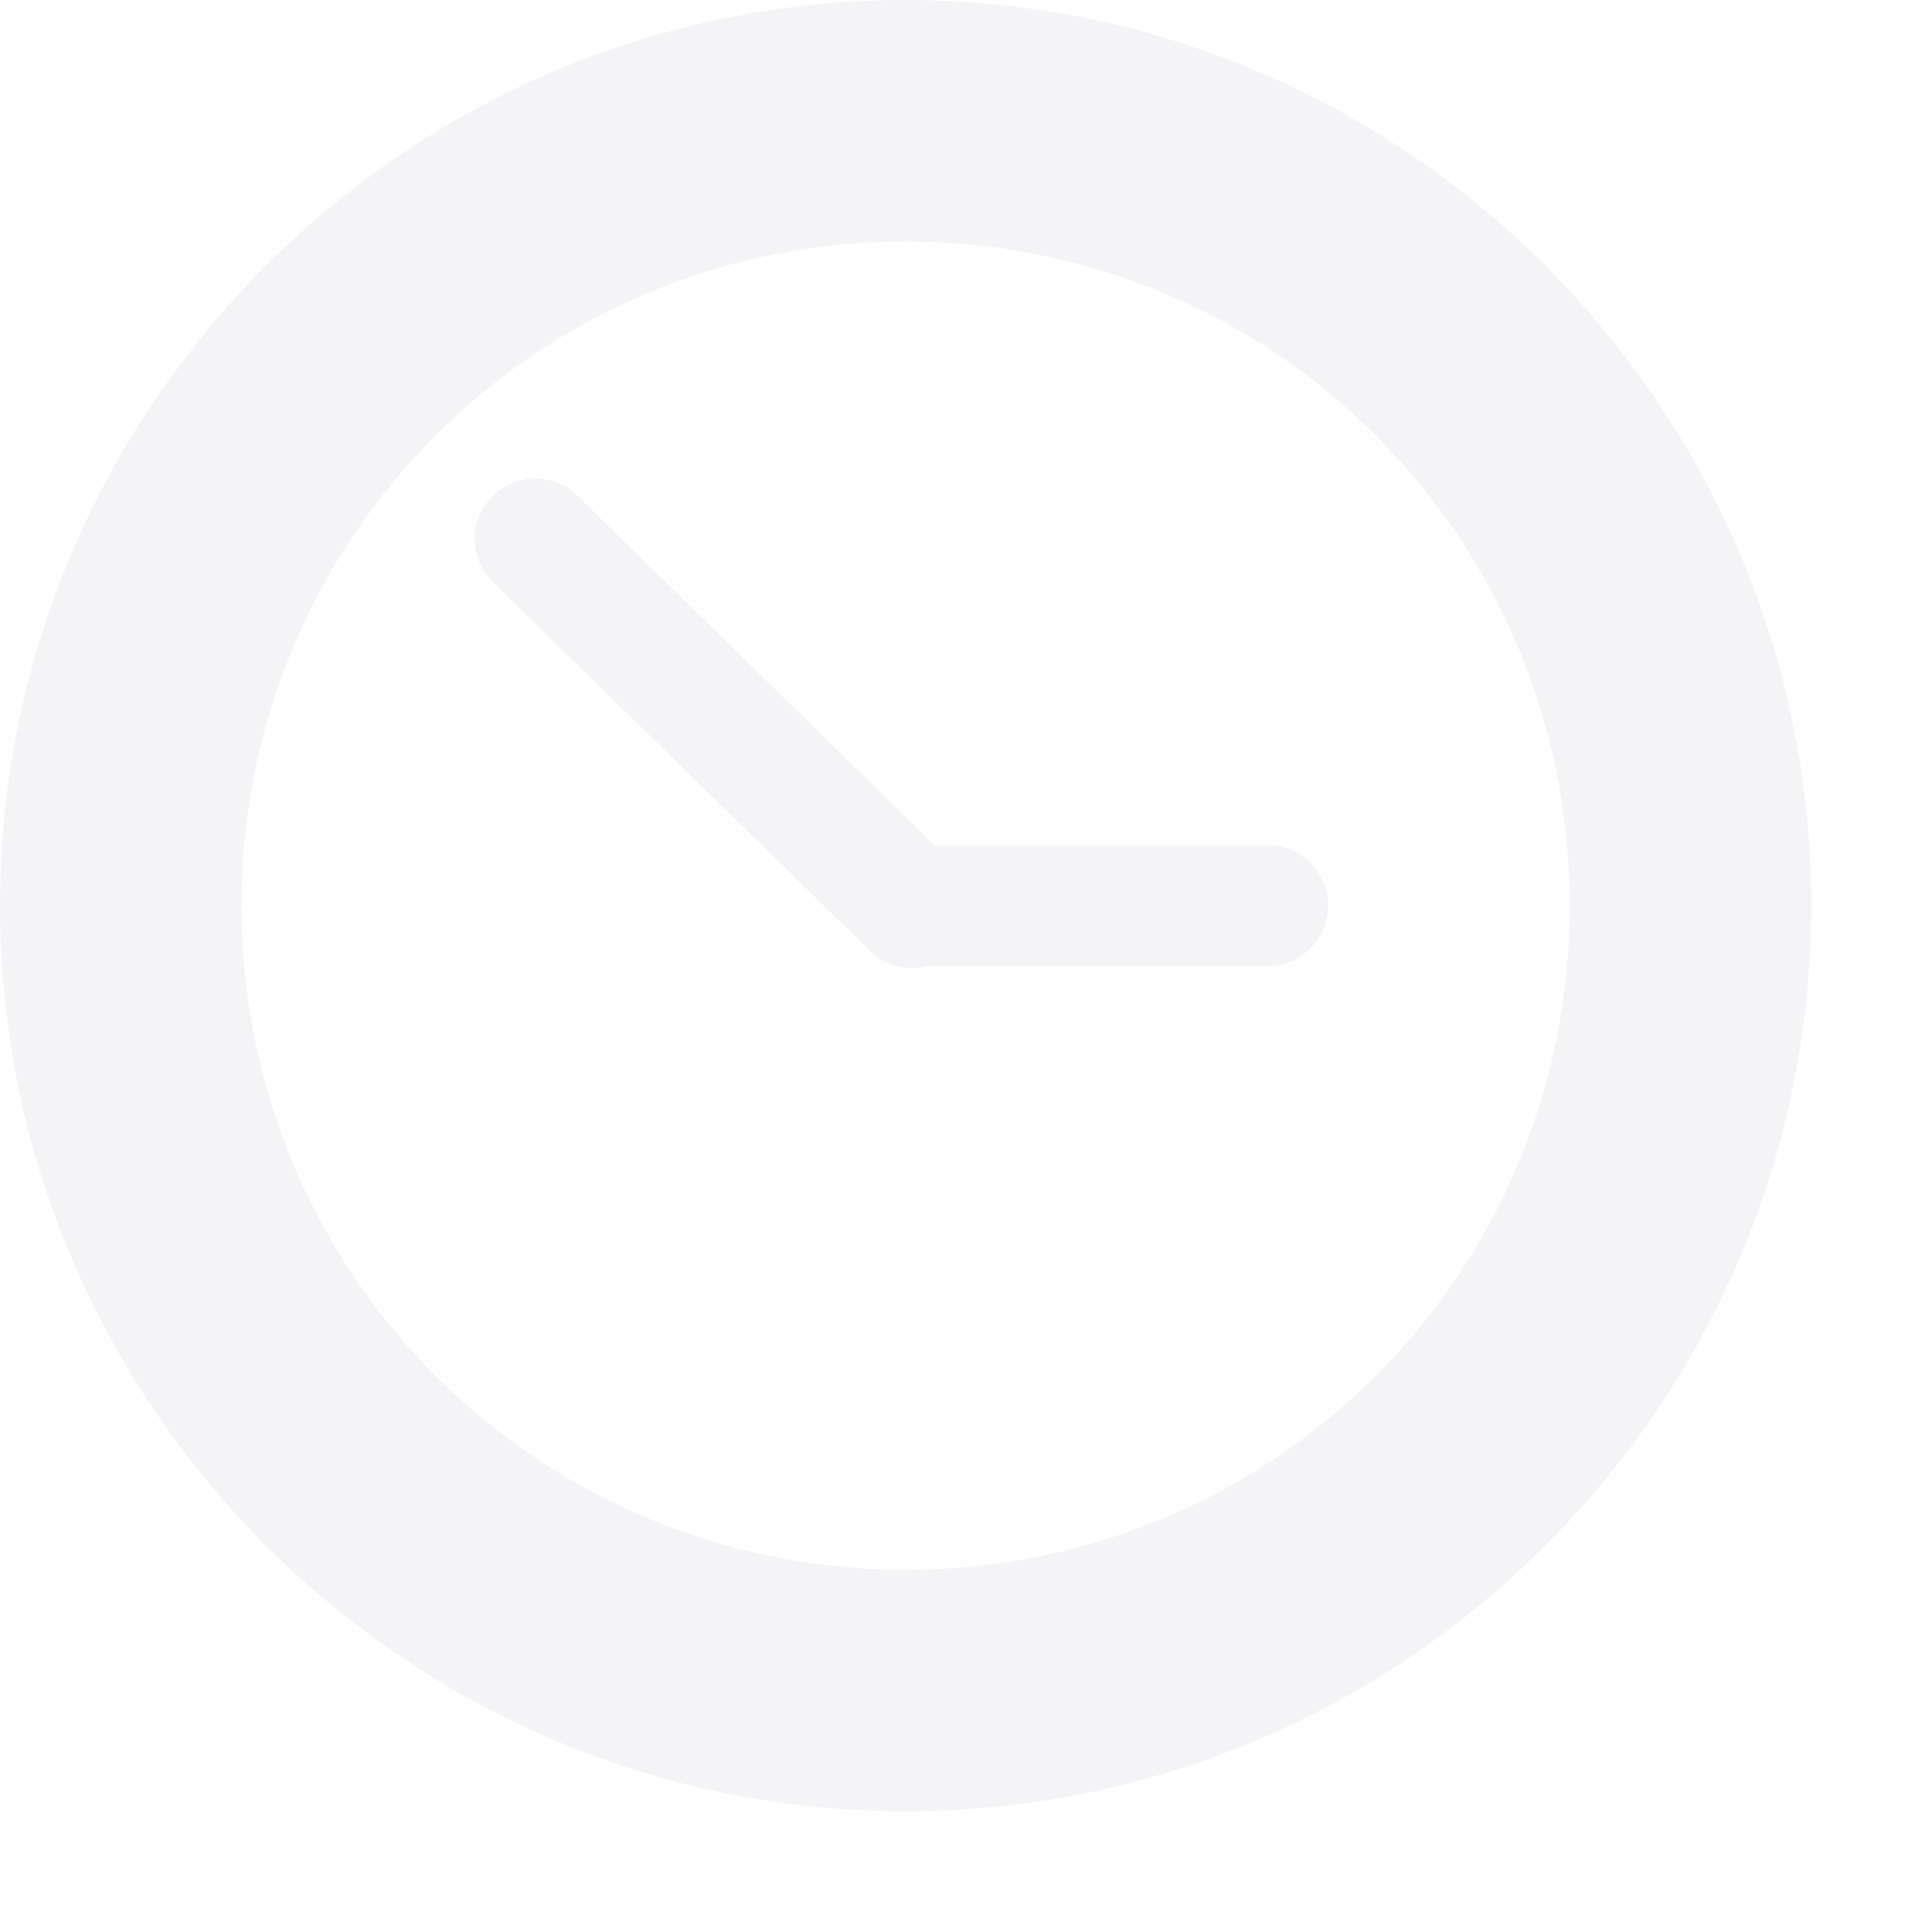
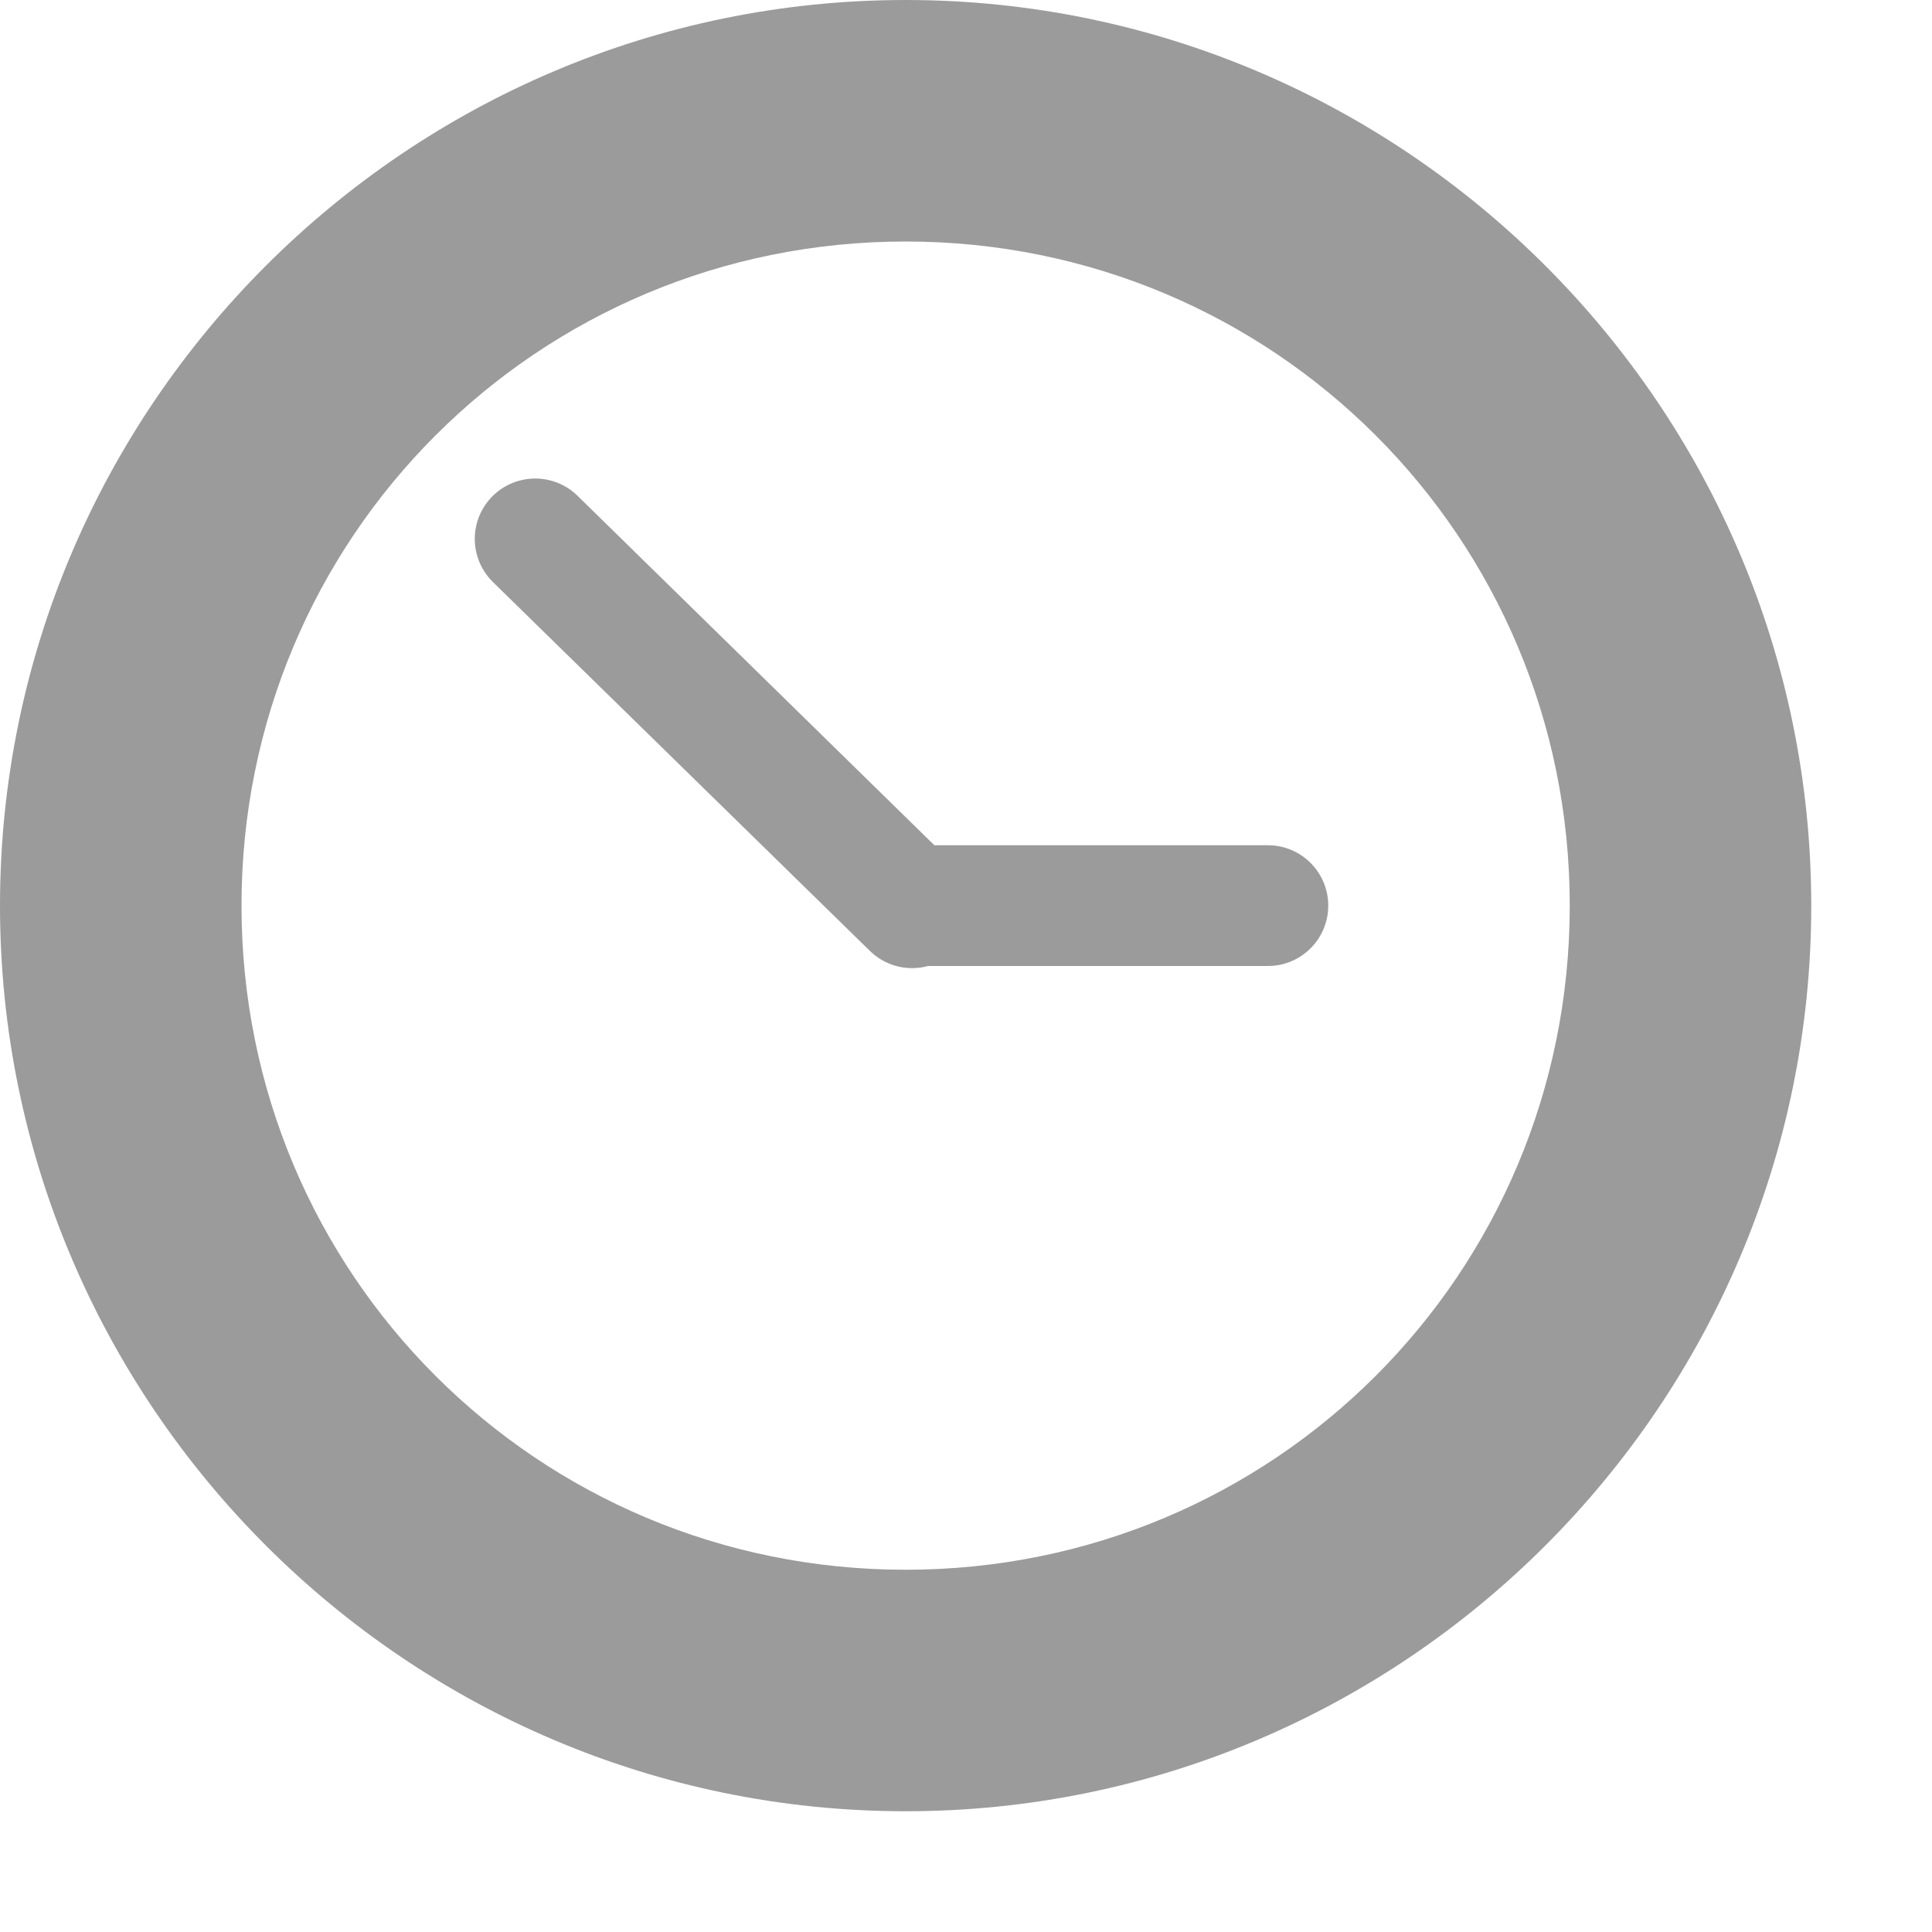
<svg xmlns="http://www.w3.org/2000/svg" width="16" height="16">
-   <g color="#17191e" font-weight="400" font-family="sans-serif" white-space="normal" fill="#f4f4f7">
-     <path d="M7.5 0C3.37 0 0 3.37 0 7.5S3.37 15 7.5 15 15 11.63 15 7.5 11.63 0 7.5 0zm0 2C10.55 2 13 4.45 13 7.5S10.55 13 7.5 13 2 10.55 2 7.5 4.45 2 7.5 2z" style="line-height:normal;font-variant-ligatures:normal;font-variant-position:normal;font-variant-caps:normal;font-variant-numeric:normal;font-variant-alternates:normal;font-feature-settings:normal;text-indent:0;text-align:start;text-decoration-line:none;text-decoration-style:solid;text-decoration-color:#17191e;text-transform:none;text-orientation:mixed;shape-padding:0;isolation:auto;mix-blend-mode:normal;marker:none" overflow="visible" />
-     <path d="M4.428 3.963a.5.5 0 0 0-.34.863L7.2 7.871A.5.5 0 0 0 7.686 8H10.5a.5.5 0 1 0 0-1H7.738l-2.95-2.889a.5.5 0 0 0-.36-.148z" style="line-height:normal;font-variant-ligatures:normal;font-variant-position:normal;font-variant-caps:normal;font-variant-numeric:normal;font-variant-alternates:normal;font-feature-settings:normal;text-indent:0;text-align:start;text-decoration-line:none;text-decoration-style:solid;text-decoration-color:#17191e;text-transform:none;text-orientation:mixed;shape-padding:0;isolation:auto;mix-blend-mode:normal;marker:none" overflow="visible" />
+   <g color="#000" font-weight="400" font-family="sans-serif" white-space="normal" fill="#9b9b9b">
+     <path d="M7.5 0C3.37 0 0 3.37 0 7.5S3.37 15 7.5 15 15 11.63 15 7.5 11.63 0 7.5 0zm0 2C10.55 2 13 4.45 13 7.5S10.55 13 7.5 13 2 10.55 2 7.5 4.45 2 7.5 2z" style="line-height:normal;font-variant-ligatures:normal;font-variant-position:normal;font-variant-caps:normal;font-variant-numeric:normal;font-variant-alternates:normal;font-feature-settings:normal;text-indent:0;text-align:start;text-decoration-line:none;text-decoration-style:solid;text-decoration-color:#000;text-transform:none;text-orientation:mixed;shape-padding:0;isolation:auto;mix-blend-mode:normal;marker:none" overflow="visible" />
+     <path d="M4.428 3.963a.5.5 0 0 0-.34.863L7.2 7.871A.5.5 0 0 0 7.686 8H10.5a.5.5 0 1 0 0-1H7.738l-2.95-2.889a.5.5 0 0 0-.36-.148z" style="line-height:normal;font-variant-ligatures:normal;font-variant-position:normal;font-variant-caps:normal;font-variant-numeric:normal;font-variant-alternates:normal;font-feature-settings:normal;text-indent:0;text-align:start;text-decoration-line:none;text-decoration-style:solid;text-decoration-color:#000;text-transform:none;text-orientation:mixed;shape-padding:0;isolation:auto;mix-blend-mode:normal;marker:none" overflow="visible" />
  </g>
</svg>
